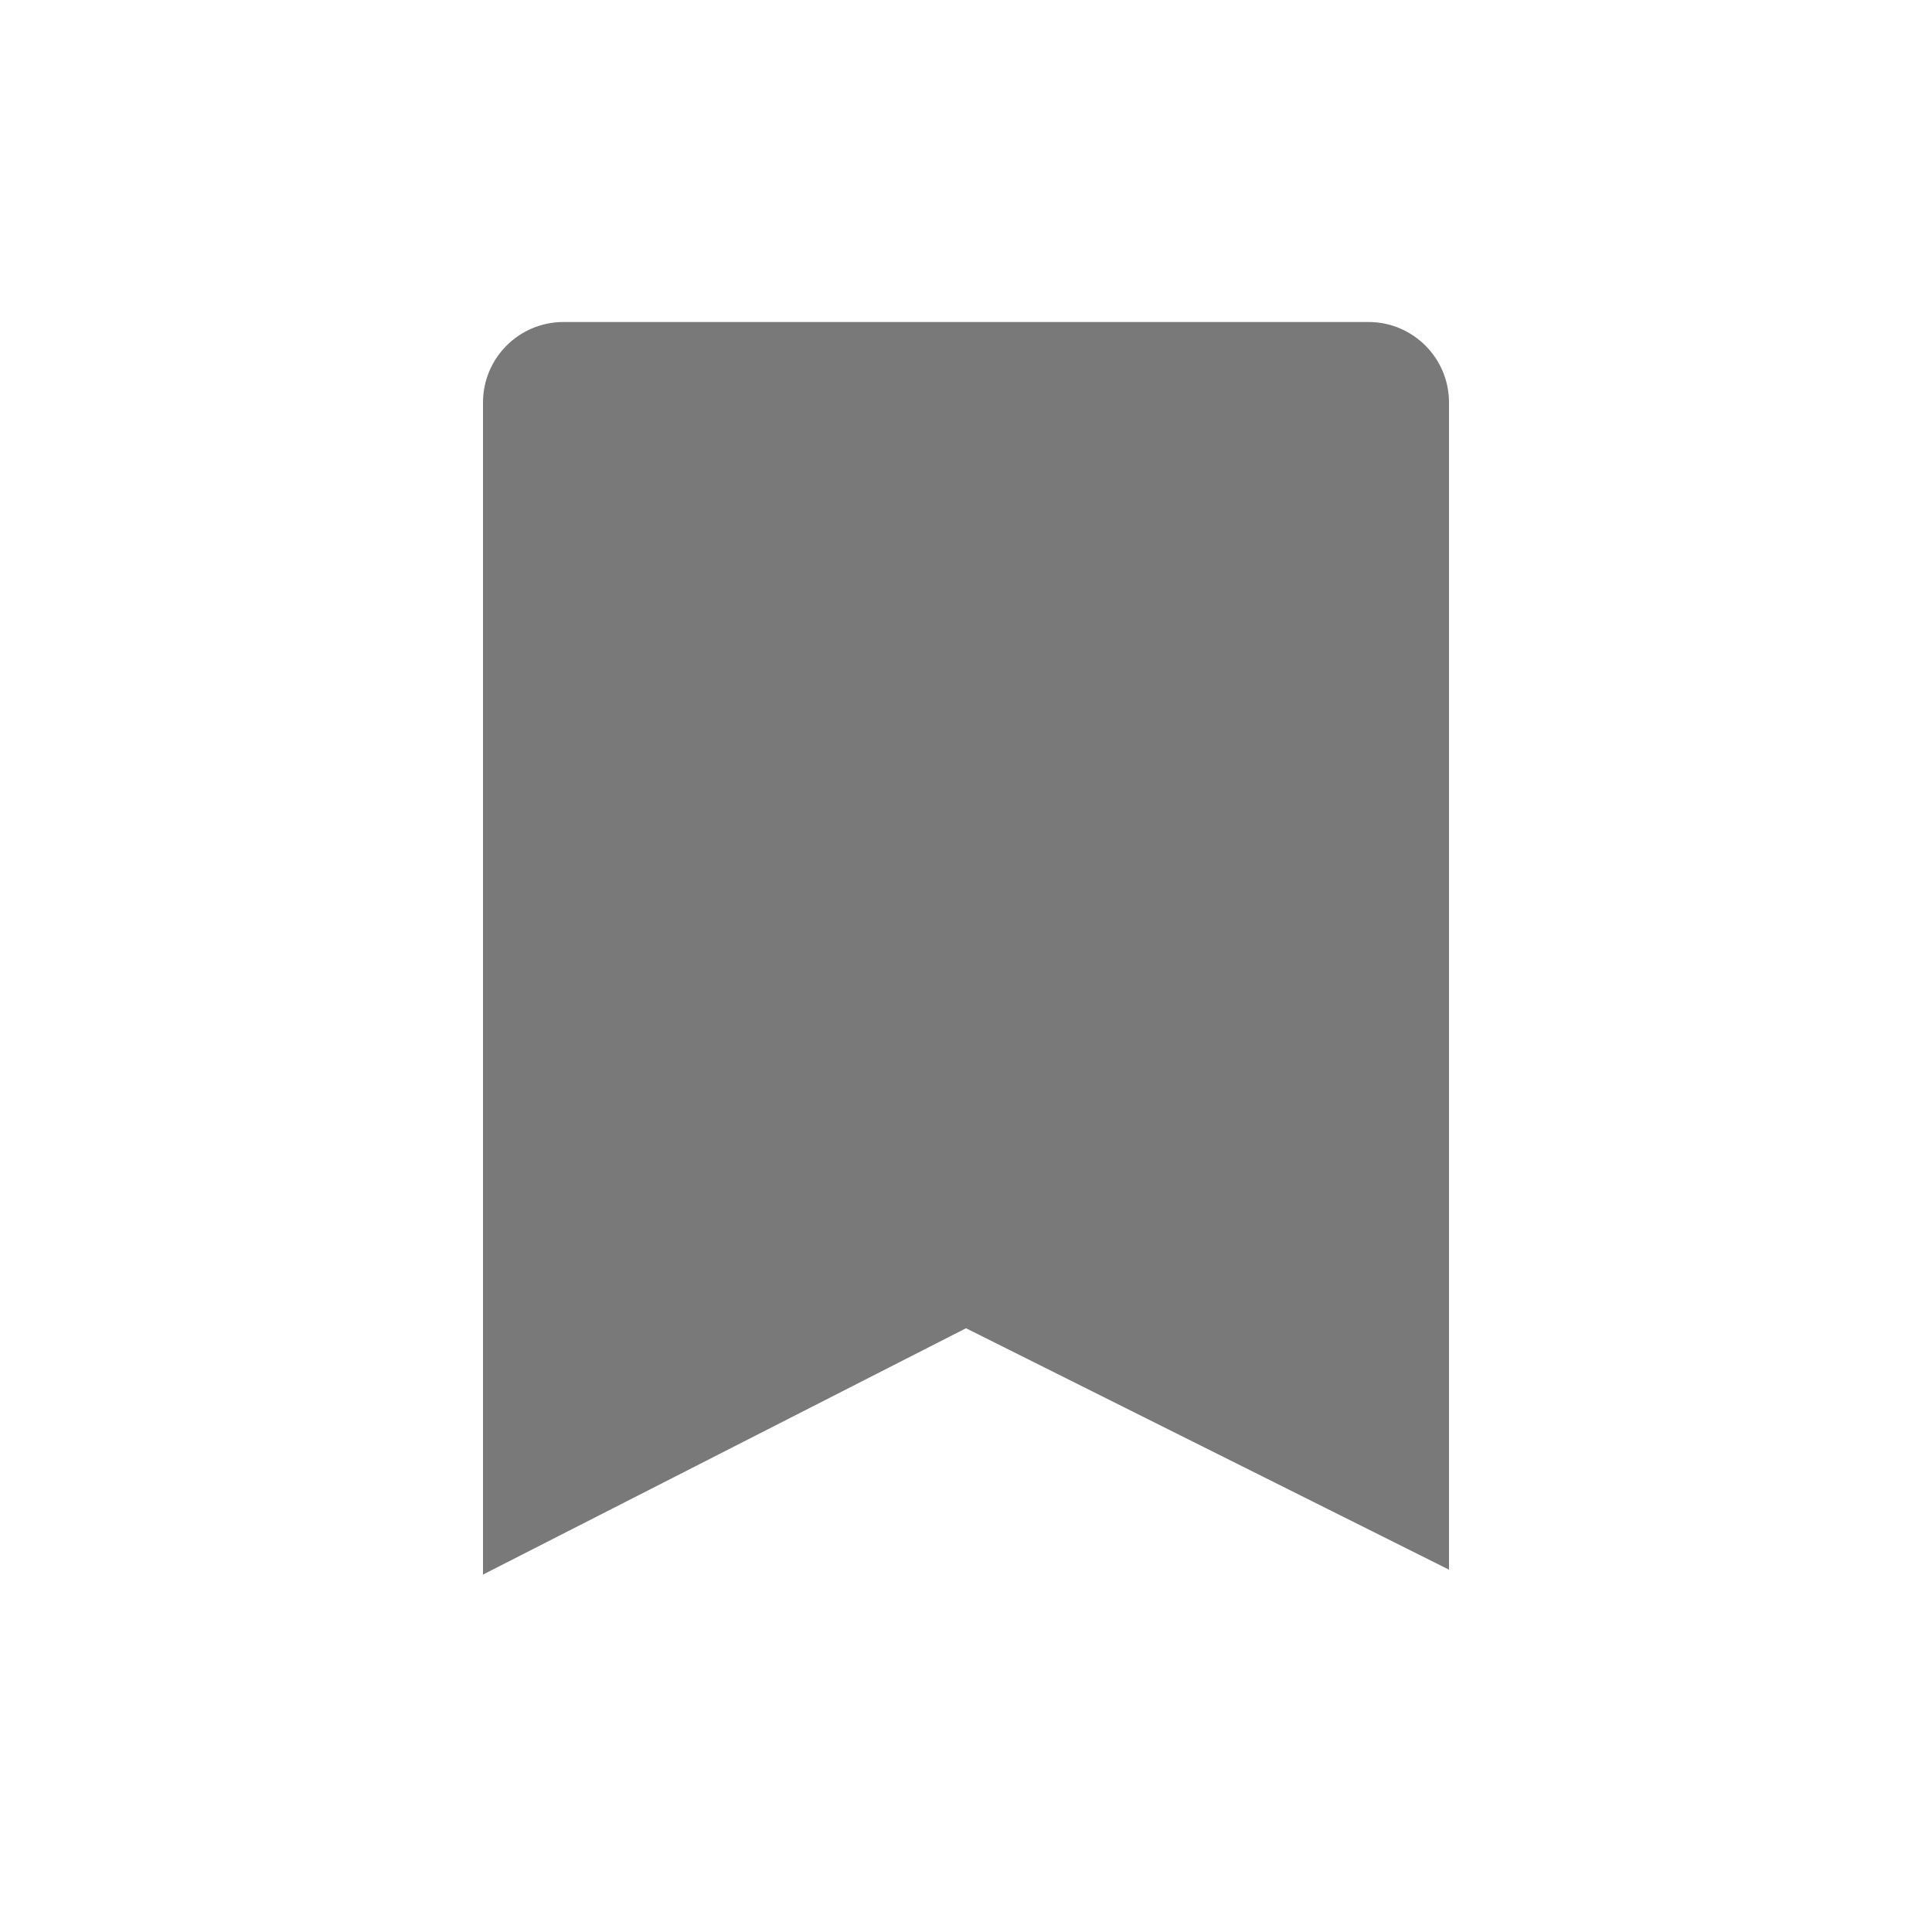
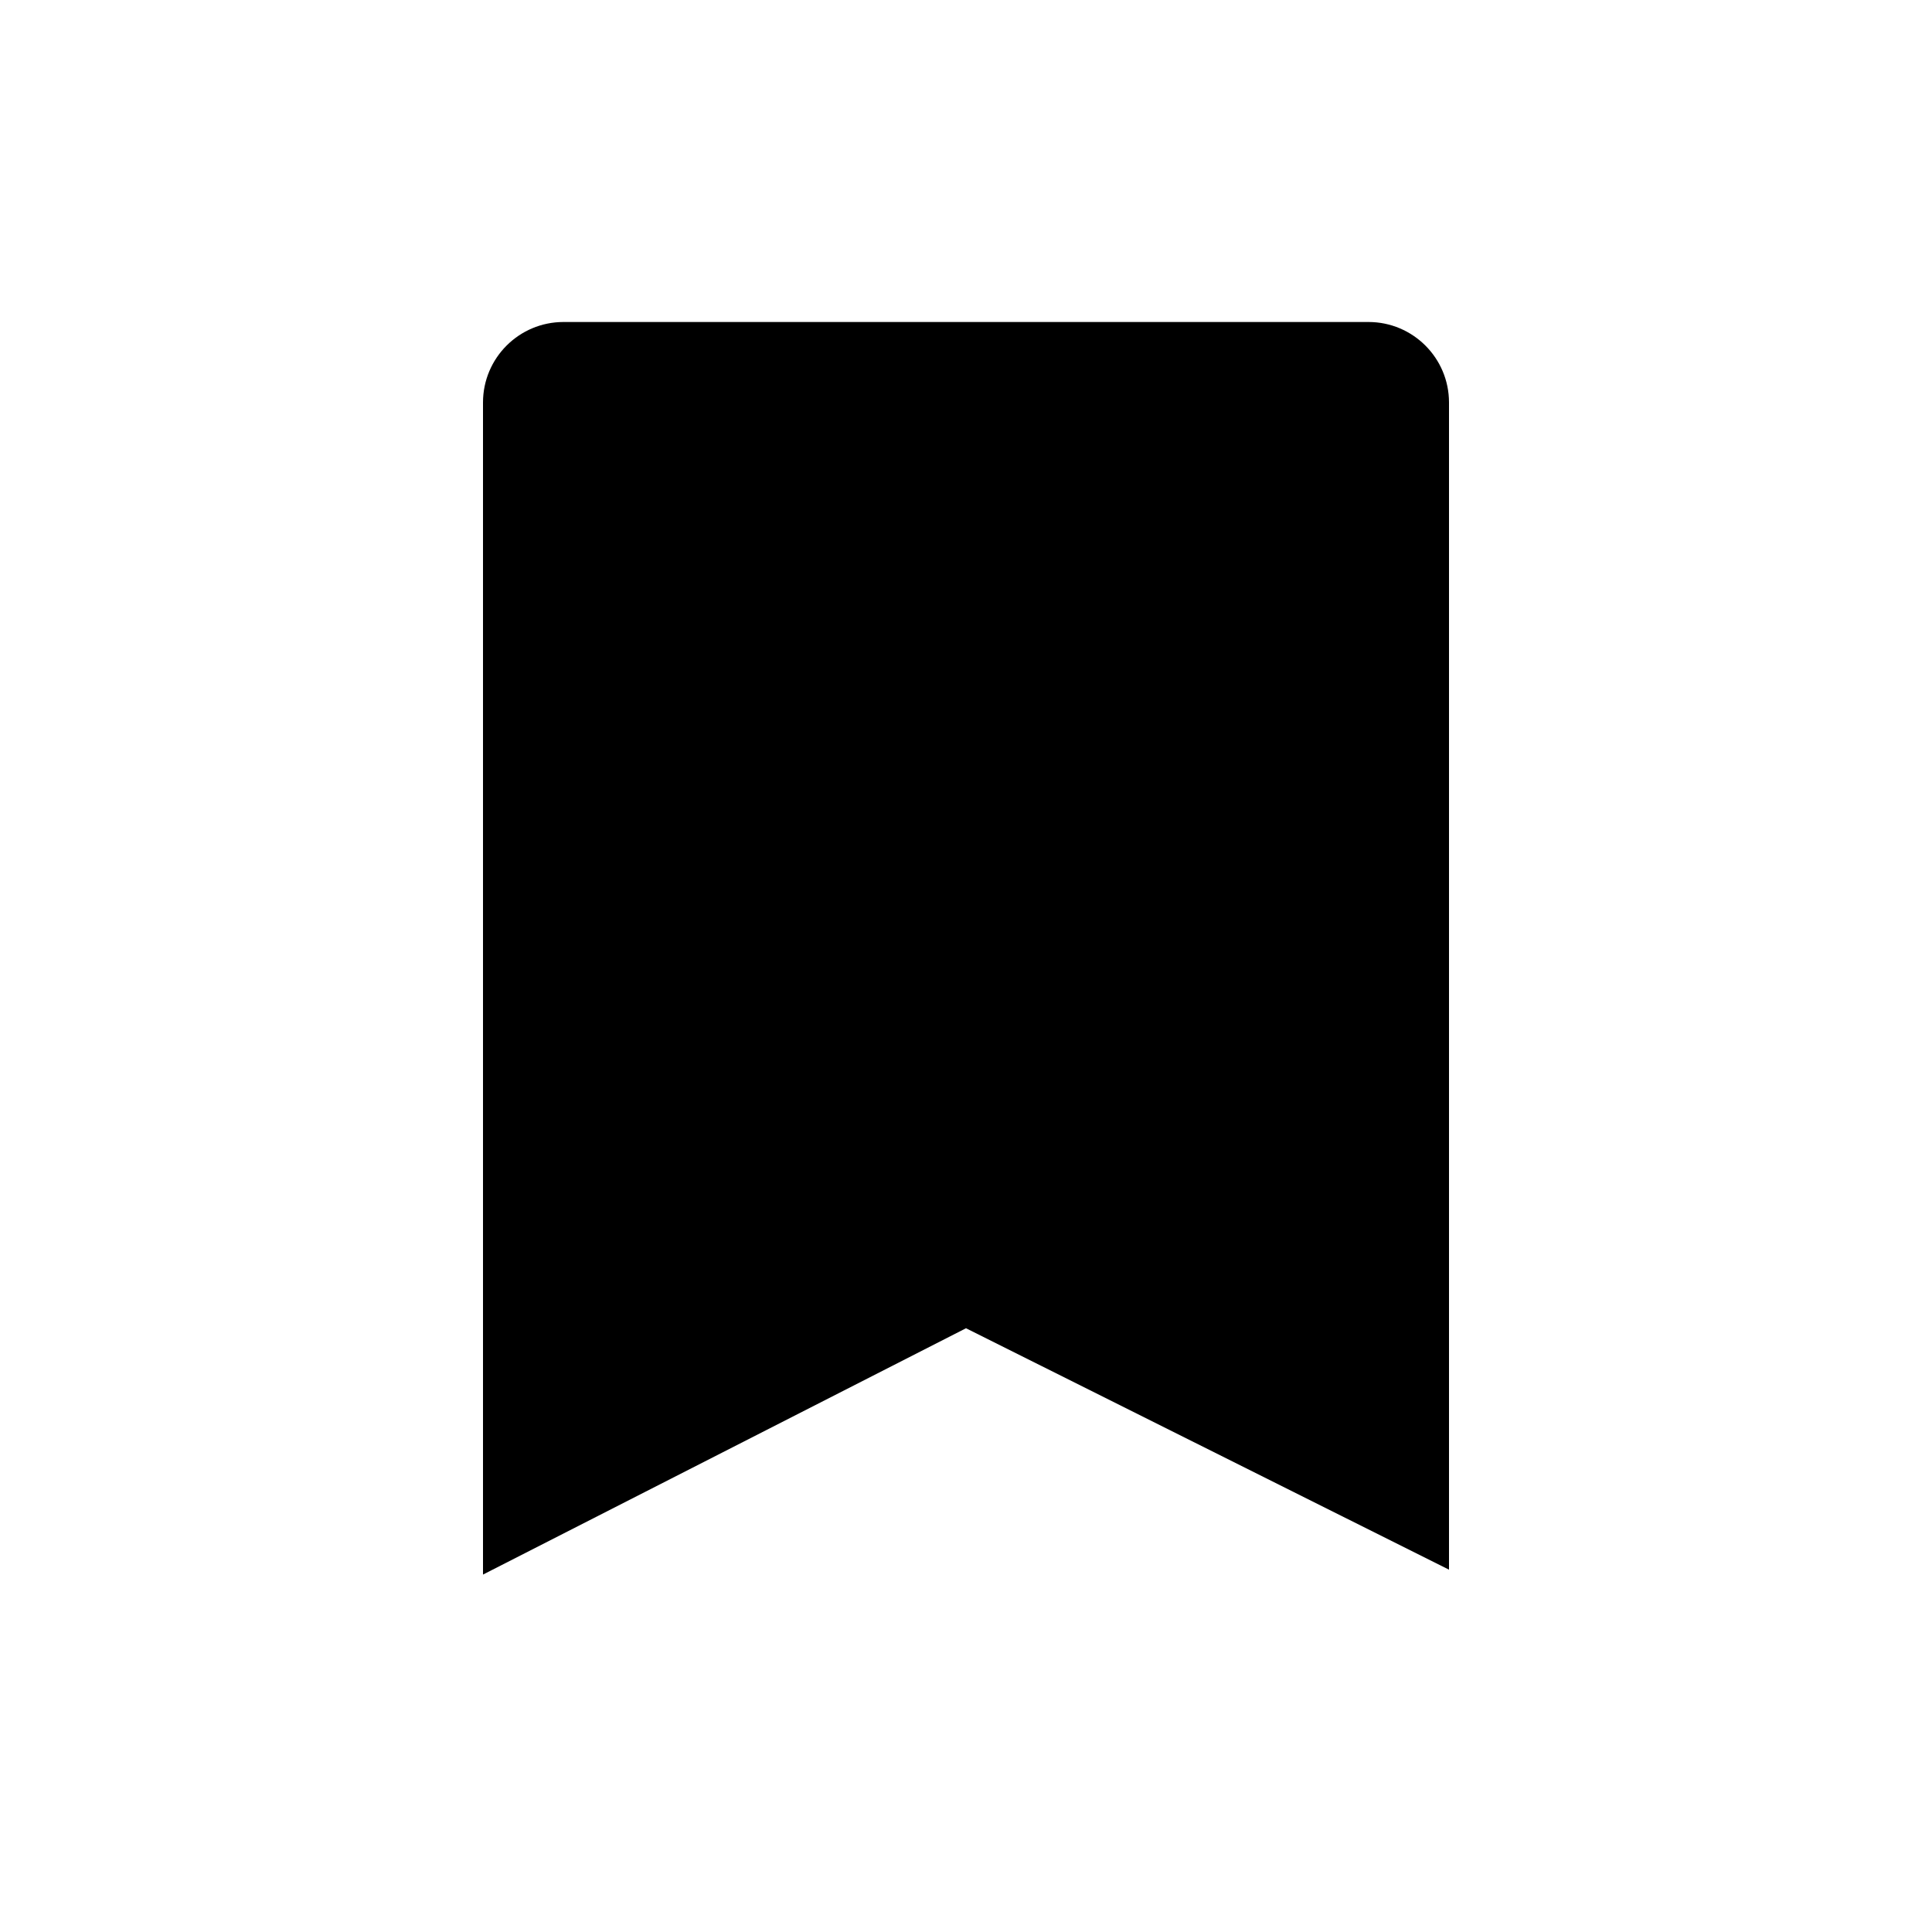
- <svg xmlns="http://www.w3.org/2000/svg" width="24" height="24" viewBox="0 0 24 24" fill="none">
-   <path fill-rule="evenodd" clip-rule="evenodd" d="M7 4C6.448 4 6 4.448 6 5V19.56L12 16.5L18 19.499V5C18 4.448 17.552 4 17 4H7Z" fill="#797979" />
+ <svg xmlns="http://www.w3.org/2000/svg" width="24" height="24" viewBox="0 0 24 24" fill="currentColor">
+   <path fill-rule="evenodd" clip-rule="evenodd" d="M7 4C6.448 4 6 4.448 6 5V19.56L12 16.5L18 19.499V5C18 4.448 17.552 4 17 4H7Z" fill="currentColor" />
</svg>
